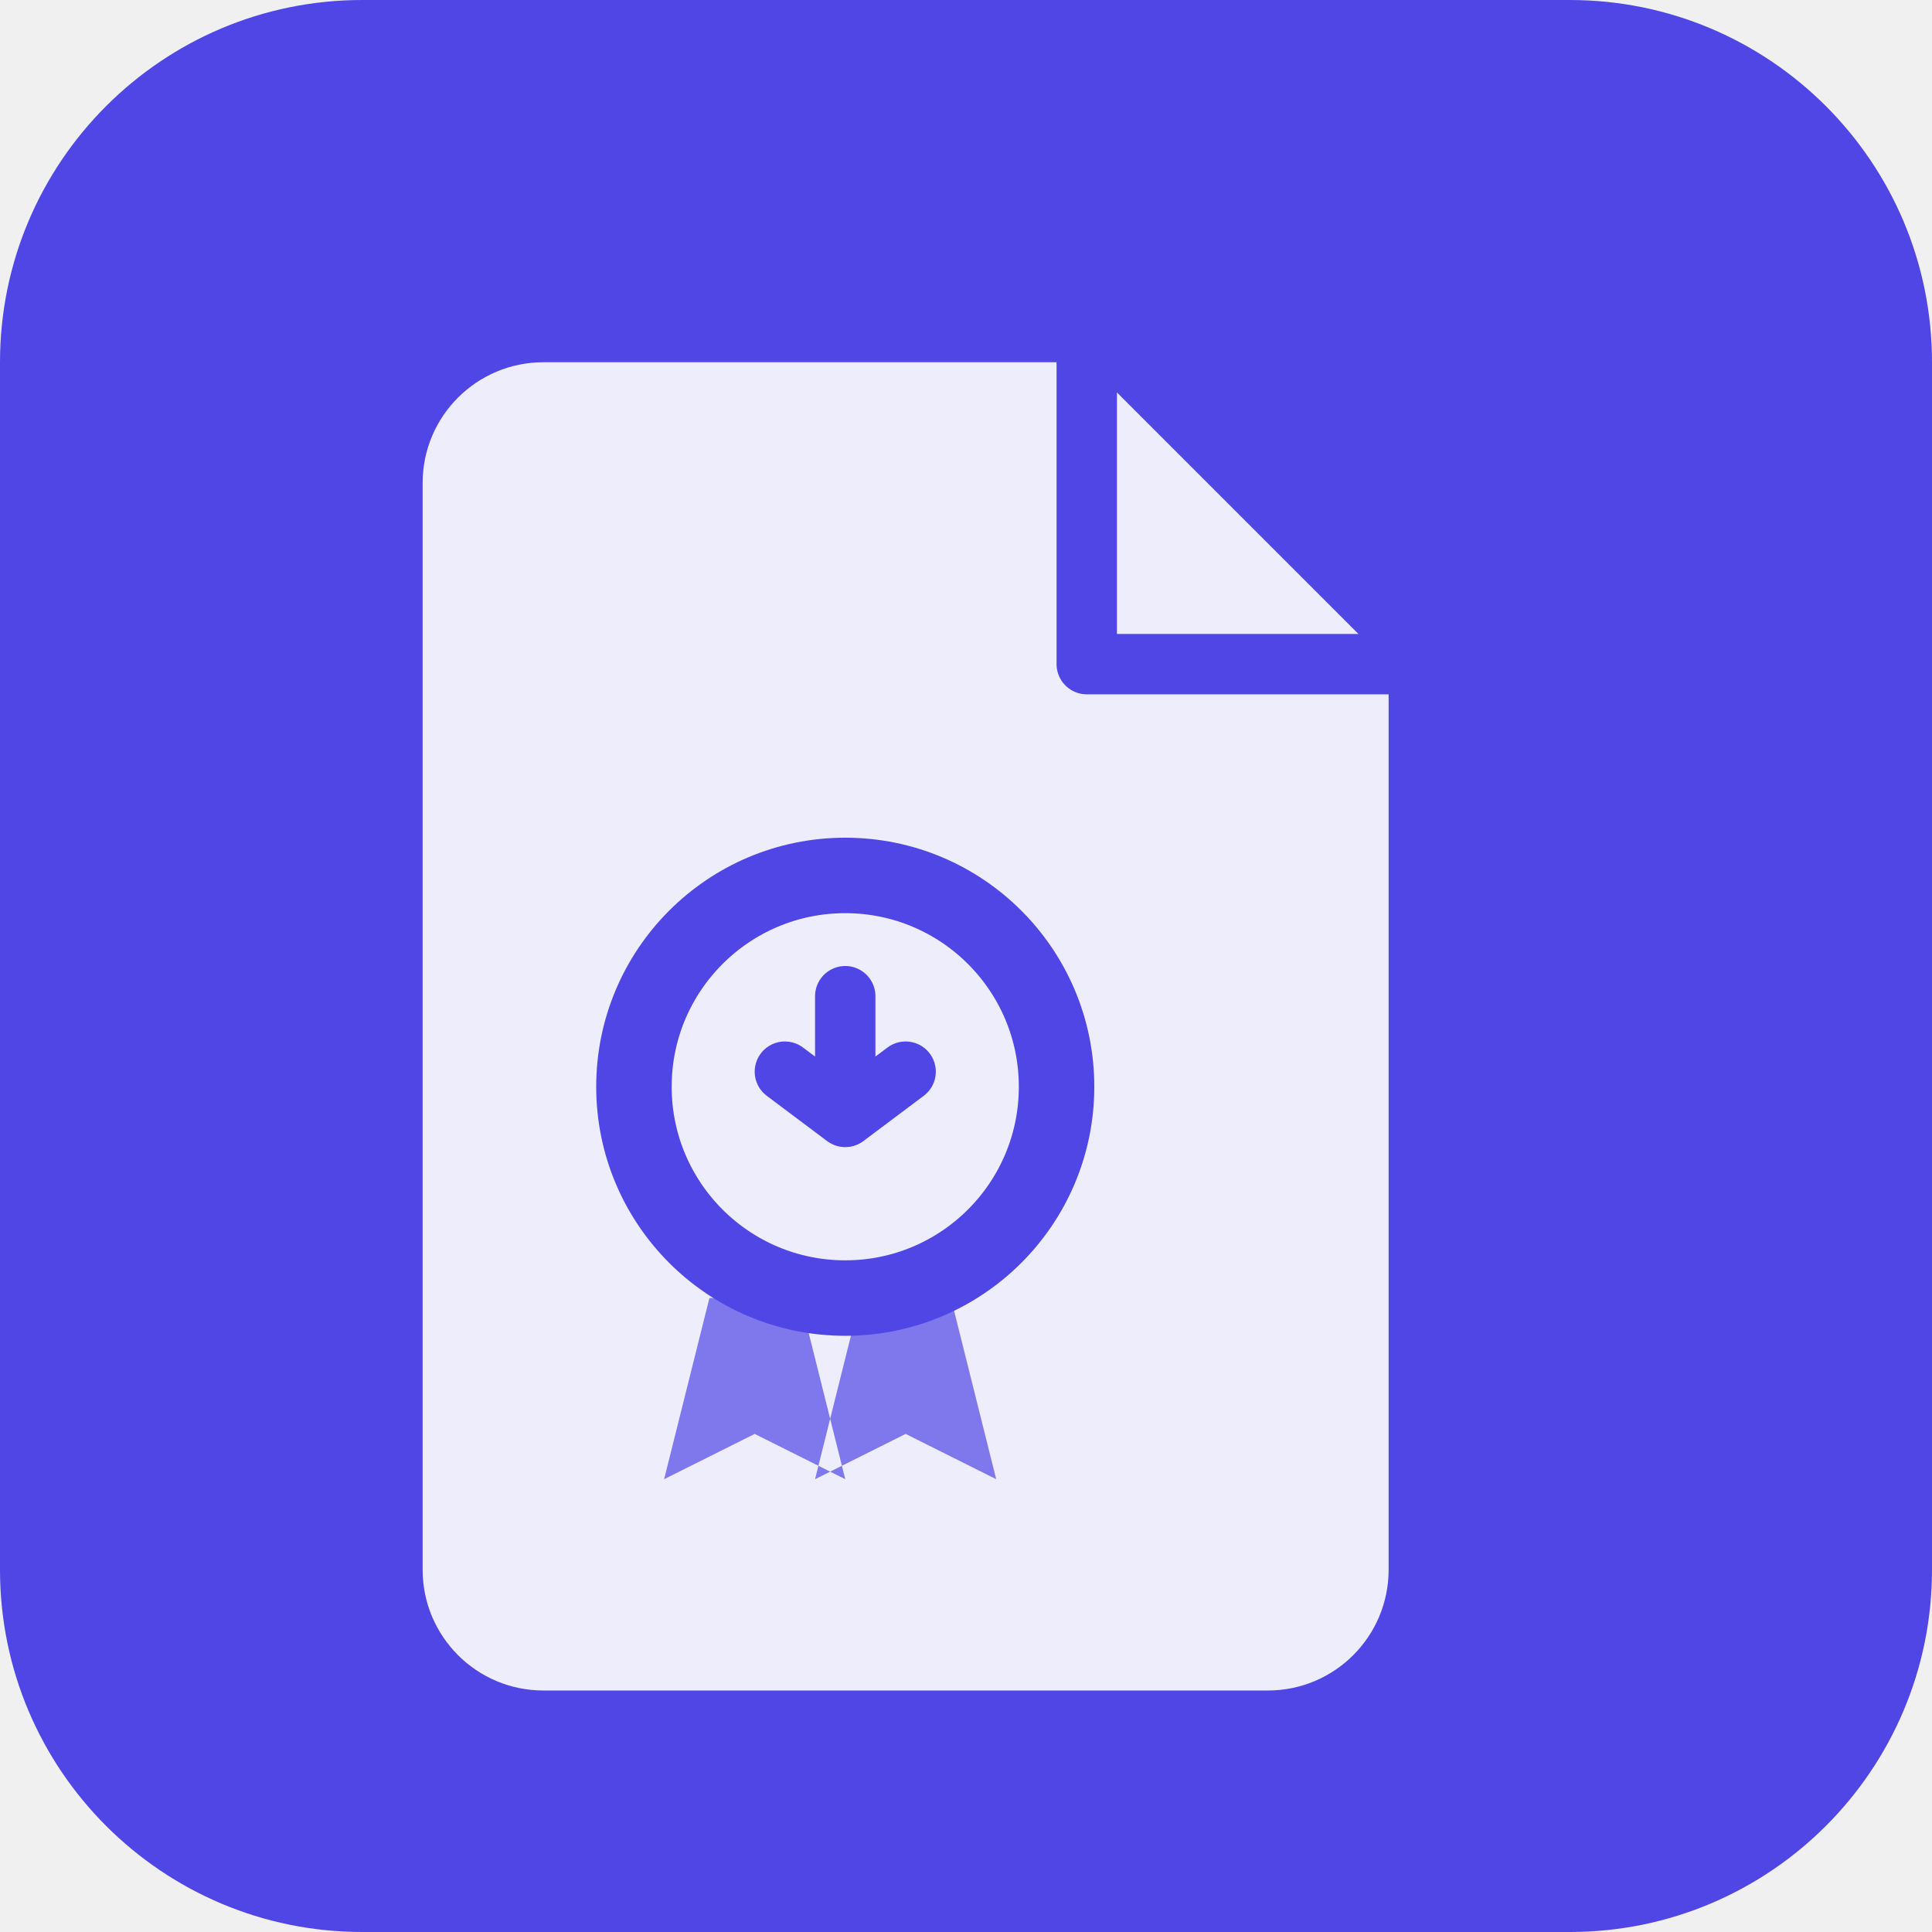
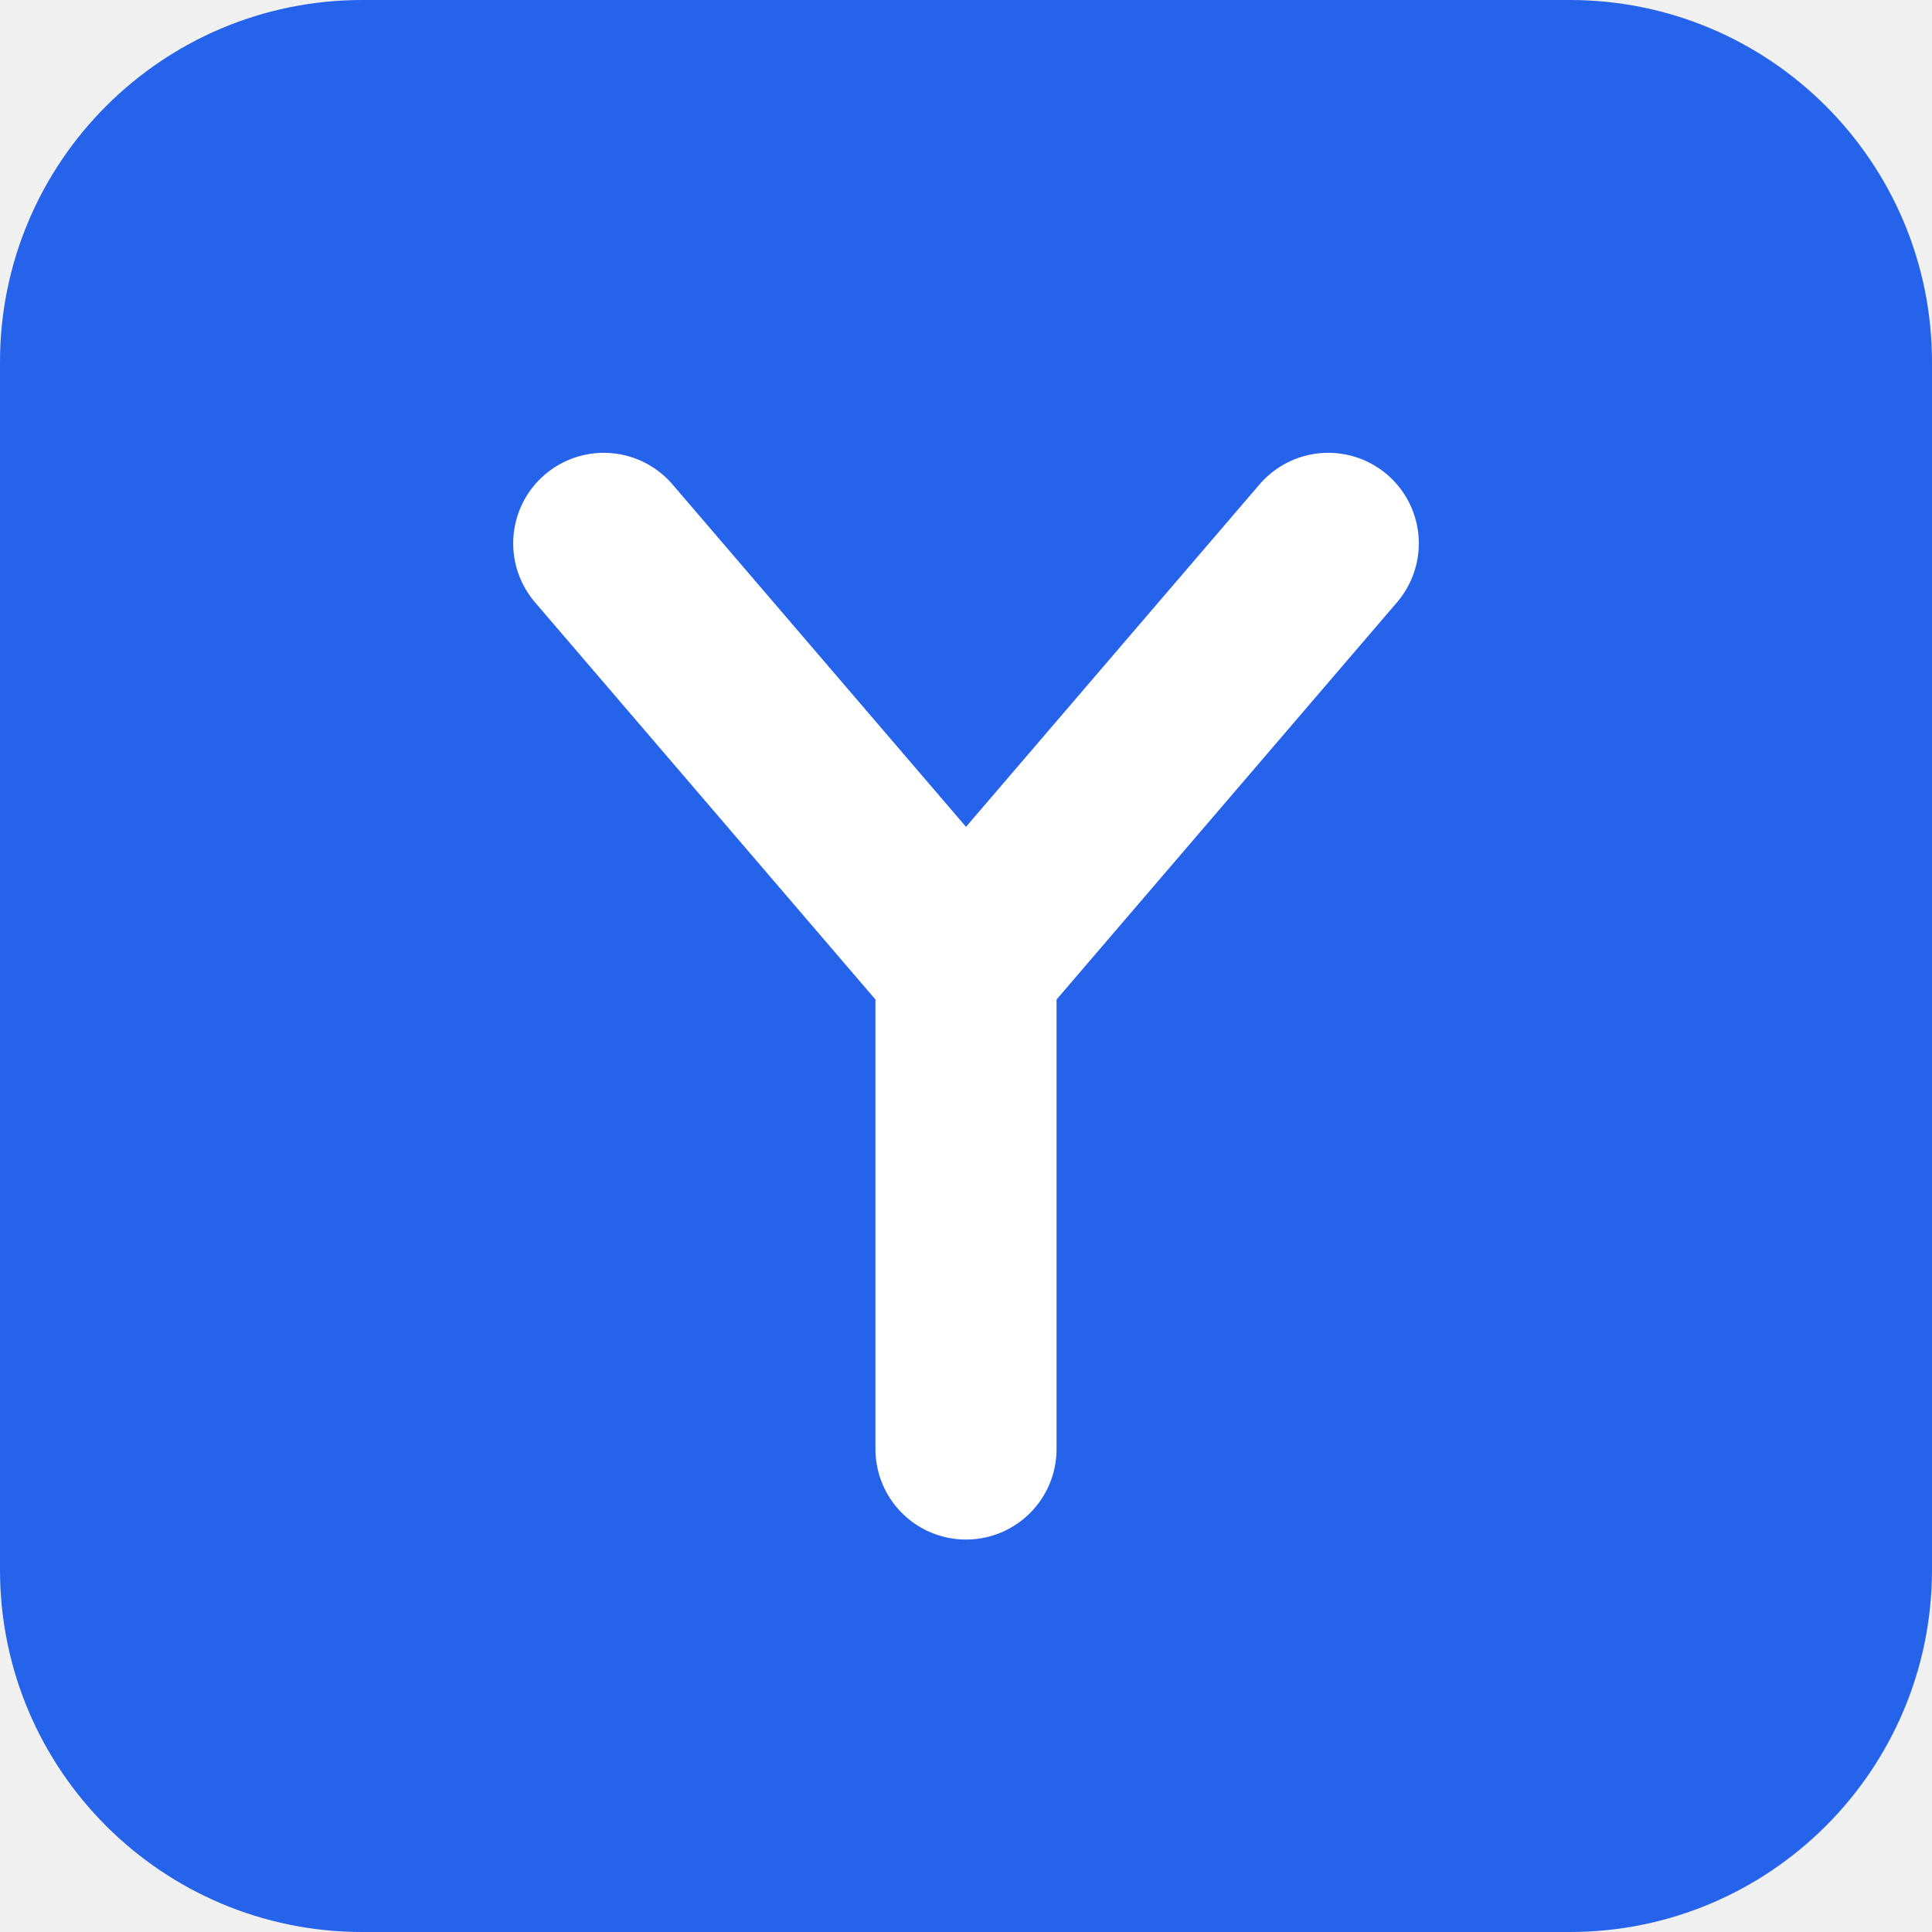
<svg xmlns="http://www.w3.org/2000/svg" viewBox="0 0 64 64">
-   <rect width="64" height="64" rx="12" fill="#4F46E5" />
-   <path d="M18 12h18l10 10v30a4 4 0 0 1-4 4H18a4 4 0 0 1-4-4V16a4 4 0 0 1 4-4z" fill="#fff" opacity="0.9" />
-   <path d="M36 12v10h10" fill="none" stroke="#4F46E5" stroke-width="2" stroke-linecap="round" stroke-linejoin="round" />
-   <circle cx="28" cy="36" r="7" fill="none" stroke="#4F46E5" stroke-width="2.5" />
-   <path d="M28 33v4m0 0l-2-1.5m2 1.5l2-1.5" fill="none" stroke="#4F46E5" stroke-width="2" stroke-linecap="round" stroke-linejoin="round" />
-   <path d="M23.5 43l-1.5 6 3-1.5 3 1.5-1.5-6m5 0l1.5 6-3-1.5-3 1.5 1.5-6" fill="#4F46E5" opacity="0.7" />
+   <rect width="64" height="64" rx="12" fill="#2563EB" />
+   <path d="M20 18 L32 32 L44 18 M32 32 L32 48" stroke="#fff" stroke-width="6" stroke-linecap="round" stroke-linejoin="round" fill="none" />
</svg>
